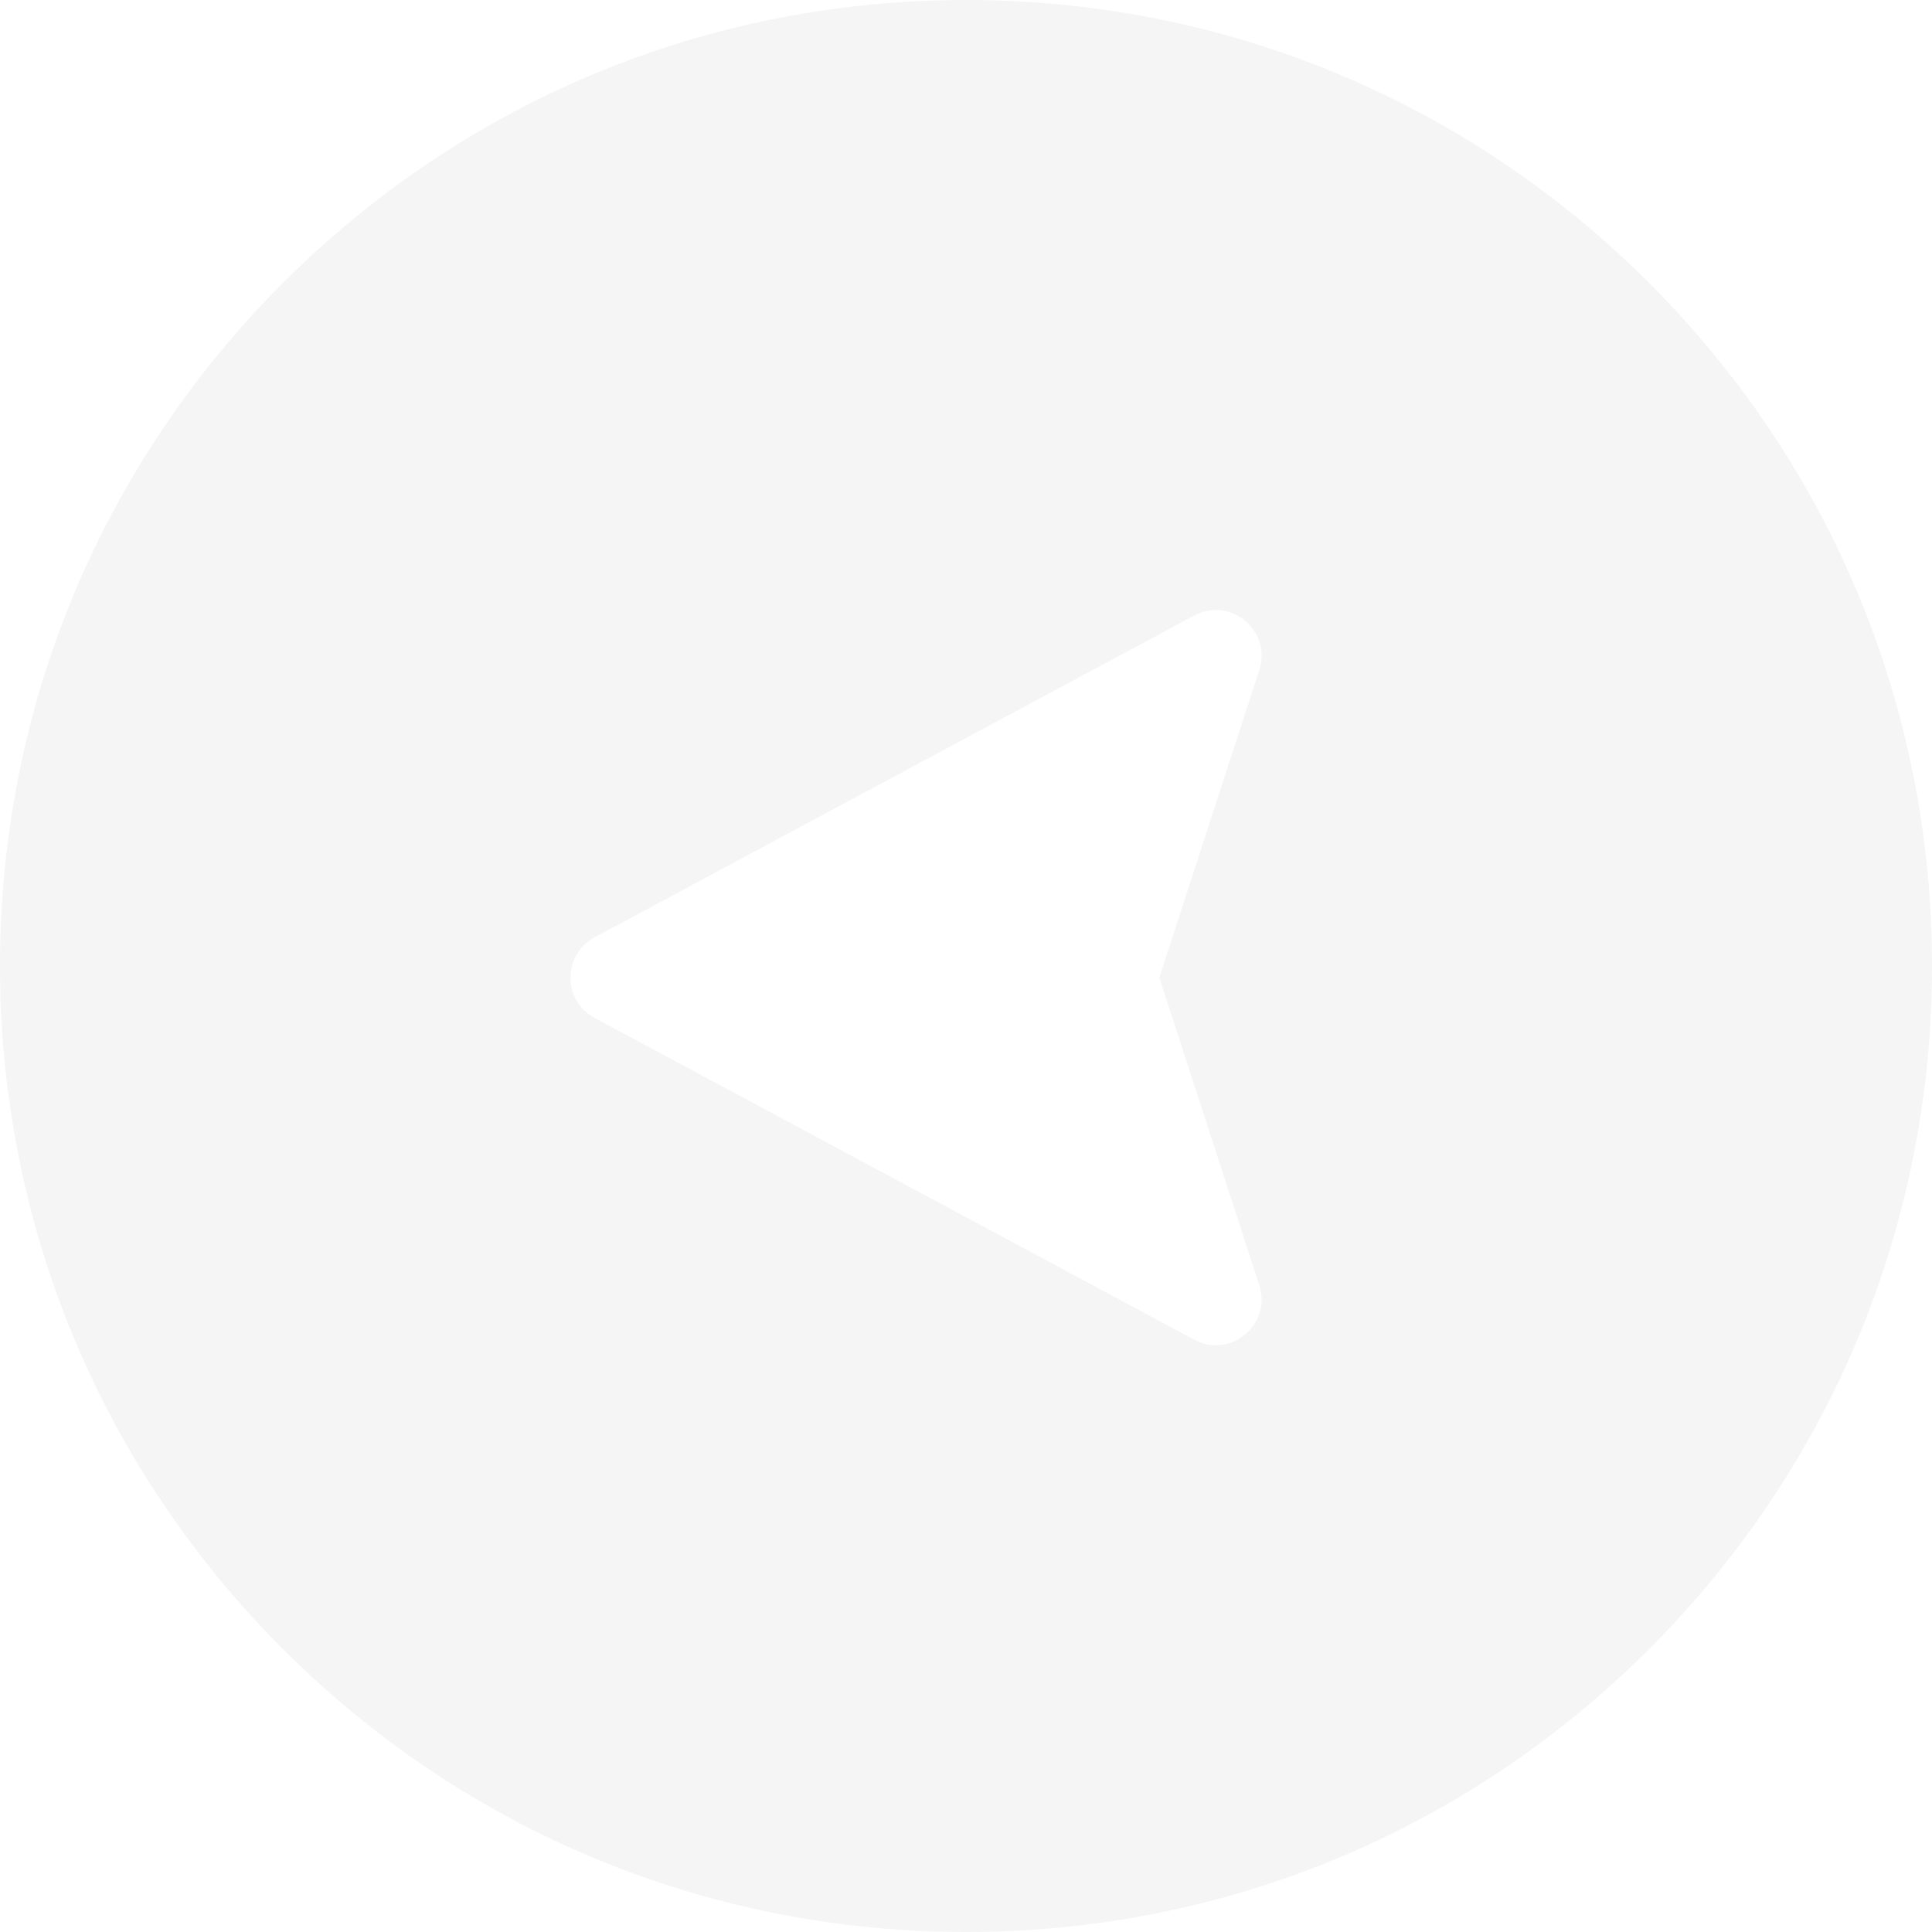
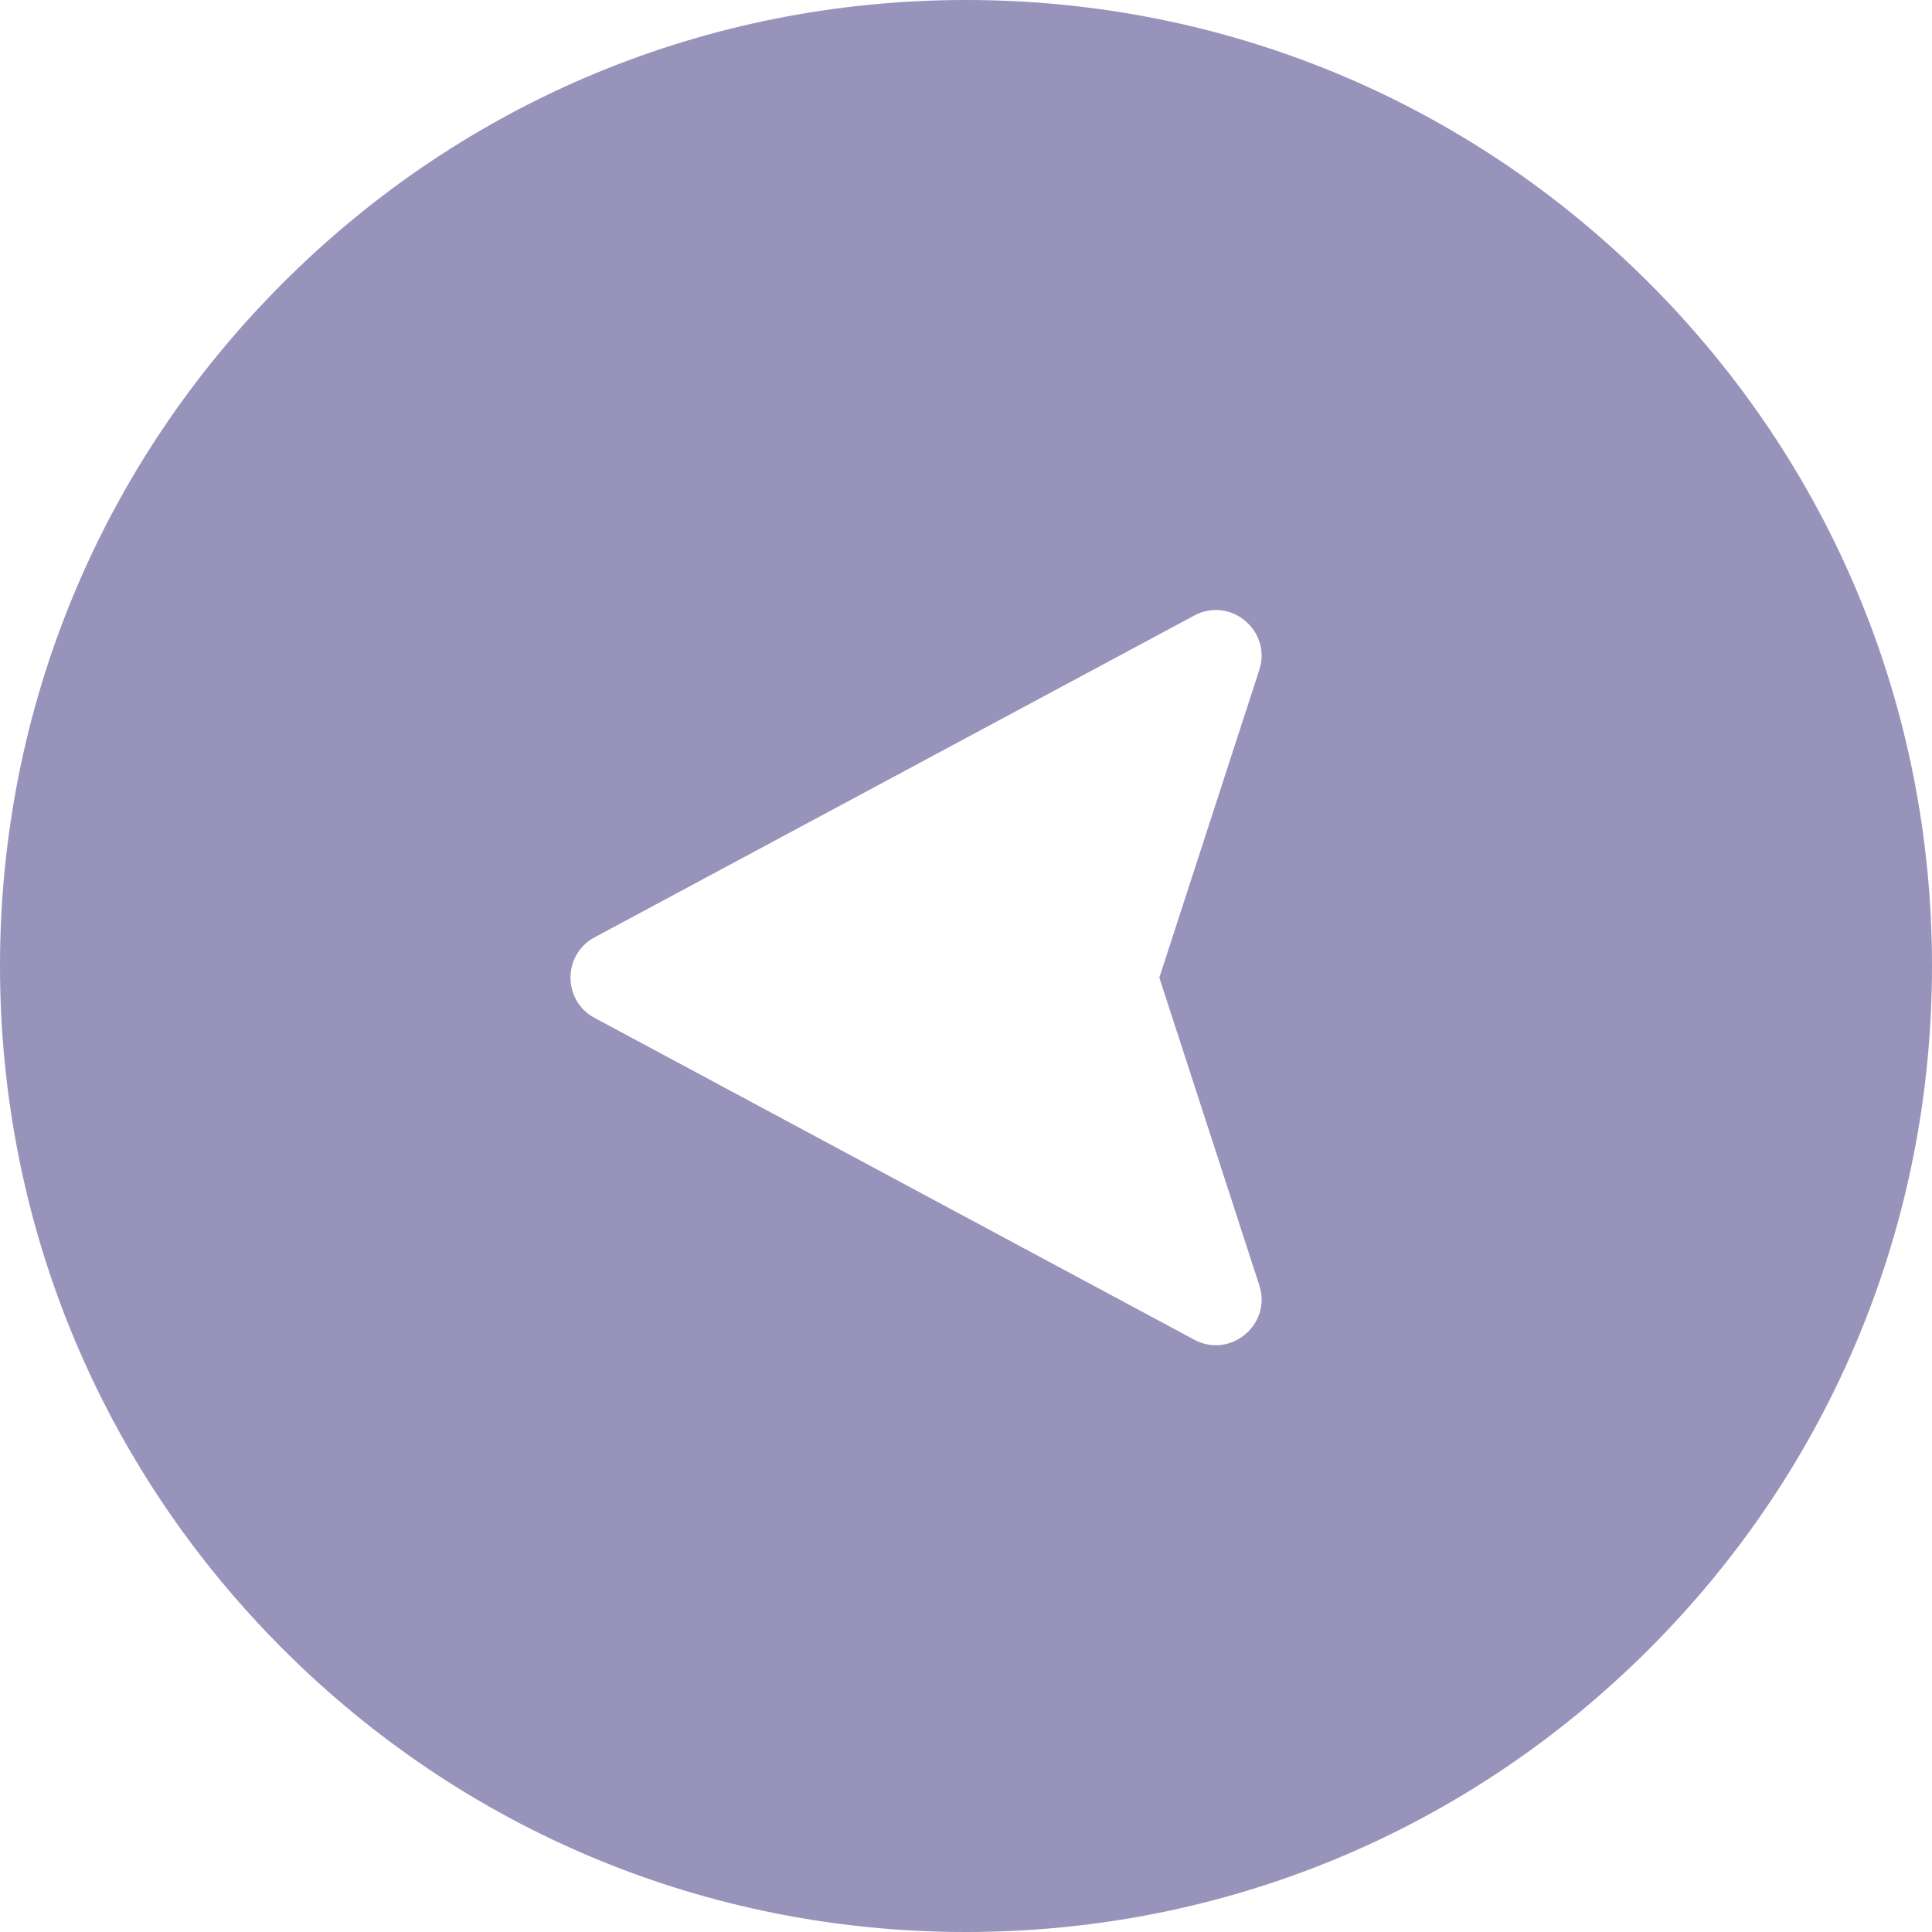
- <svg xmlns="http://www.w3.org/2000/svg" fill="#f5f5f5" height="800px" width="800px" version="1.1" id="Layer_1" viewBox="0 0 512 512" xml:space="preserve">
+ <svg xmlns="http://www.w3.org/2000/svg" fill="#9793ba" height="800px" width="800px" version="1.1" id="Layer_1" viewBox="0 0 512 512" xml:space="preserve">
  <g transform="rotate(180 256 256)">
    <g>
      <path d="M437.02,74.98C388.667,26.628,324.38,0,256,0S123.333,26.628,74.98,74.98C26.628,123.333,0,187.619,0,256    s26.628,132.667,74.98,181.02C123.333,485.372,187.62,512,256,512s132.667-26.628,181.02-74.98    C485.372,388.667,512,324.381,512,256S485.372,123.333,437.02,74.98z M354.441,263.588l-158.933,85.291    c-9.592,5.148-20.6-4.058-17.238-14.407l26.495-81.55l-26.496-81.55c-3.364-10.352,7.649-19.553,17.238-14.407l158.933,85.291    C362.929,246.81,362.943,259.024,354.441,263.588z" />
    </g>
  </g>
</svg>
